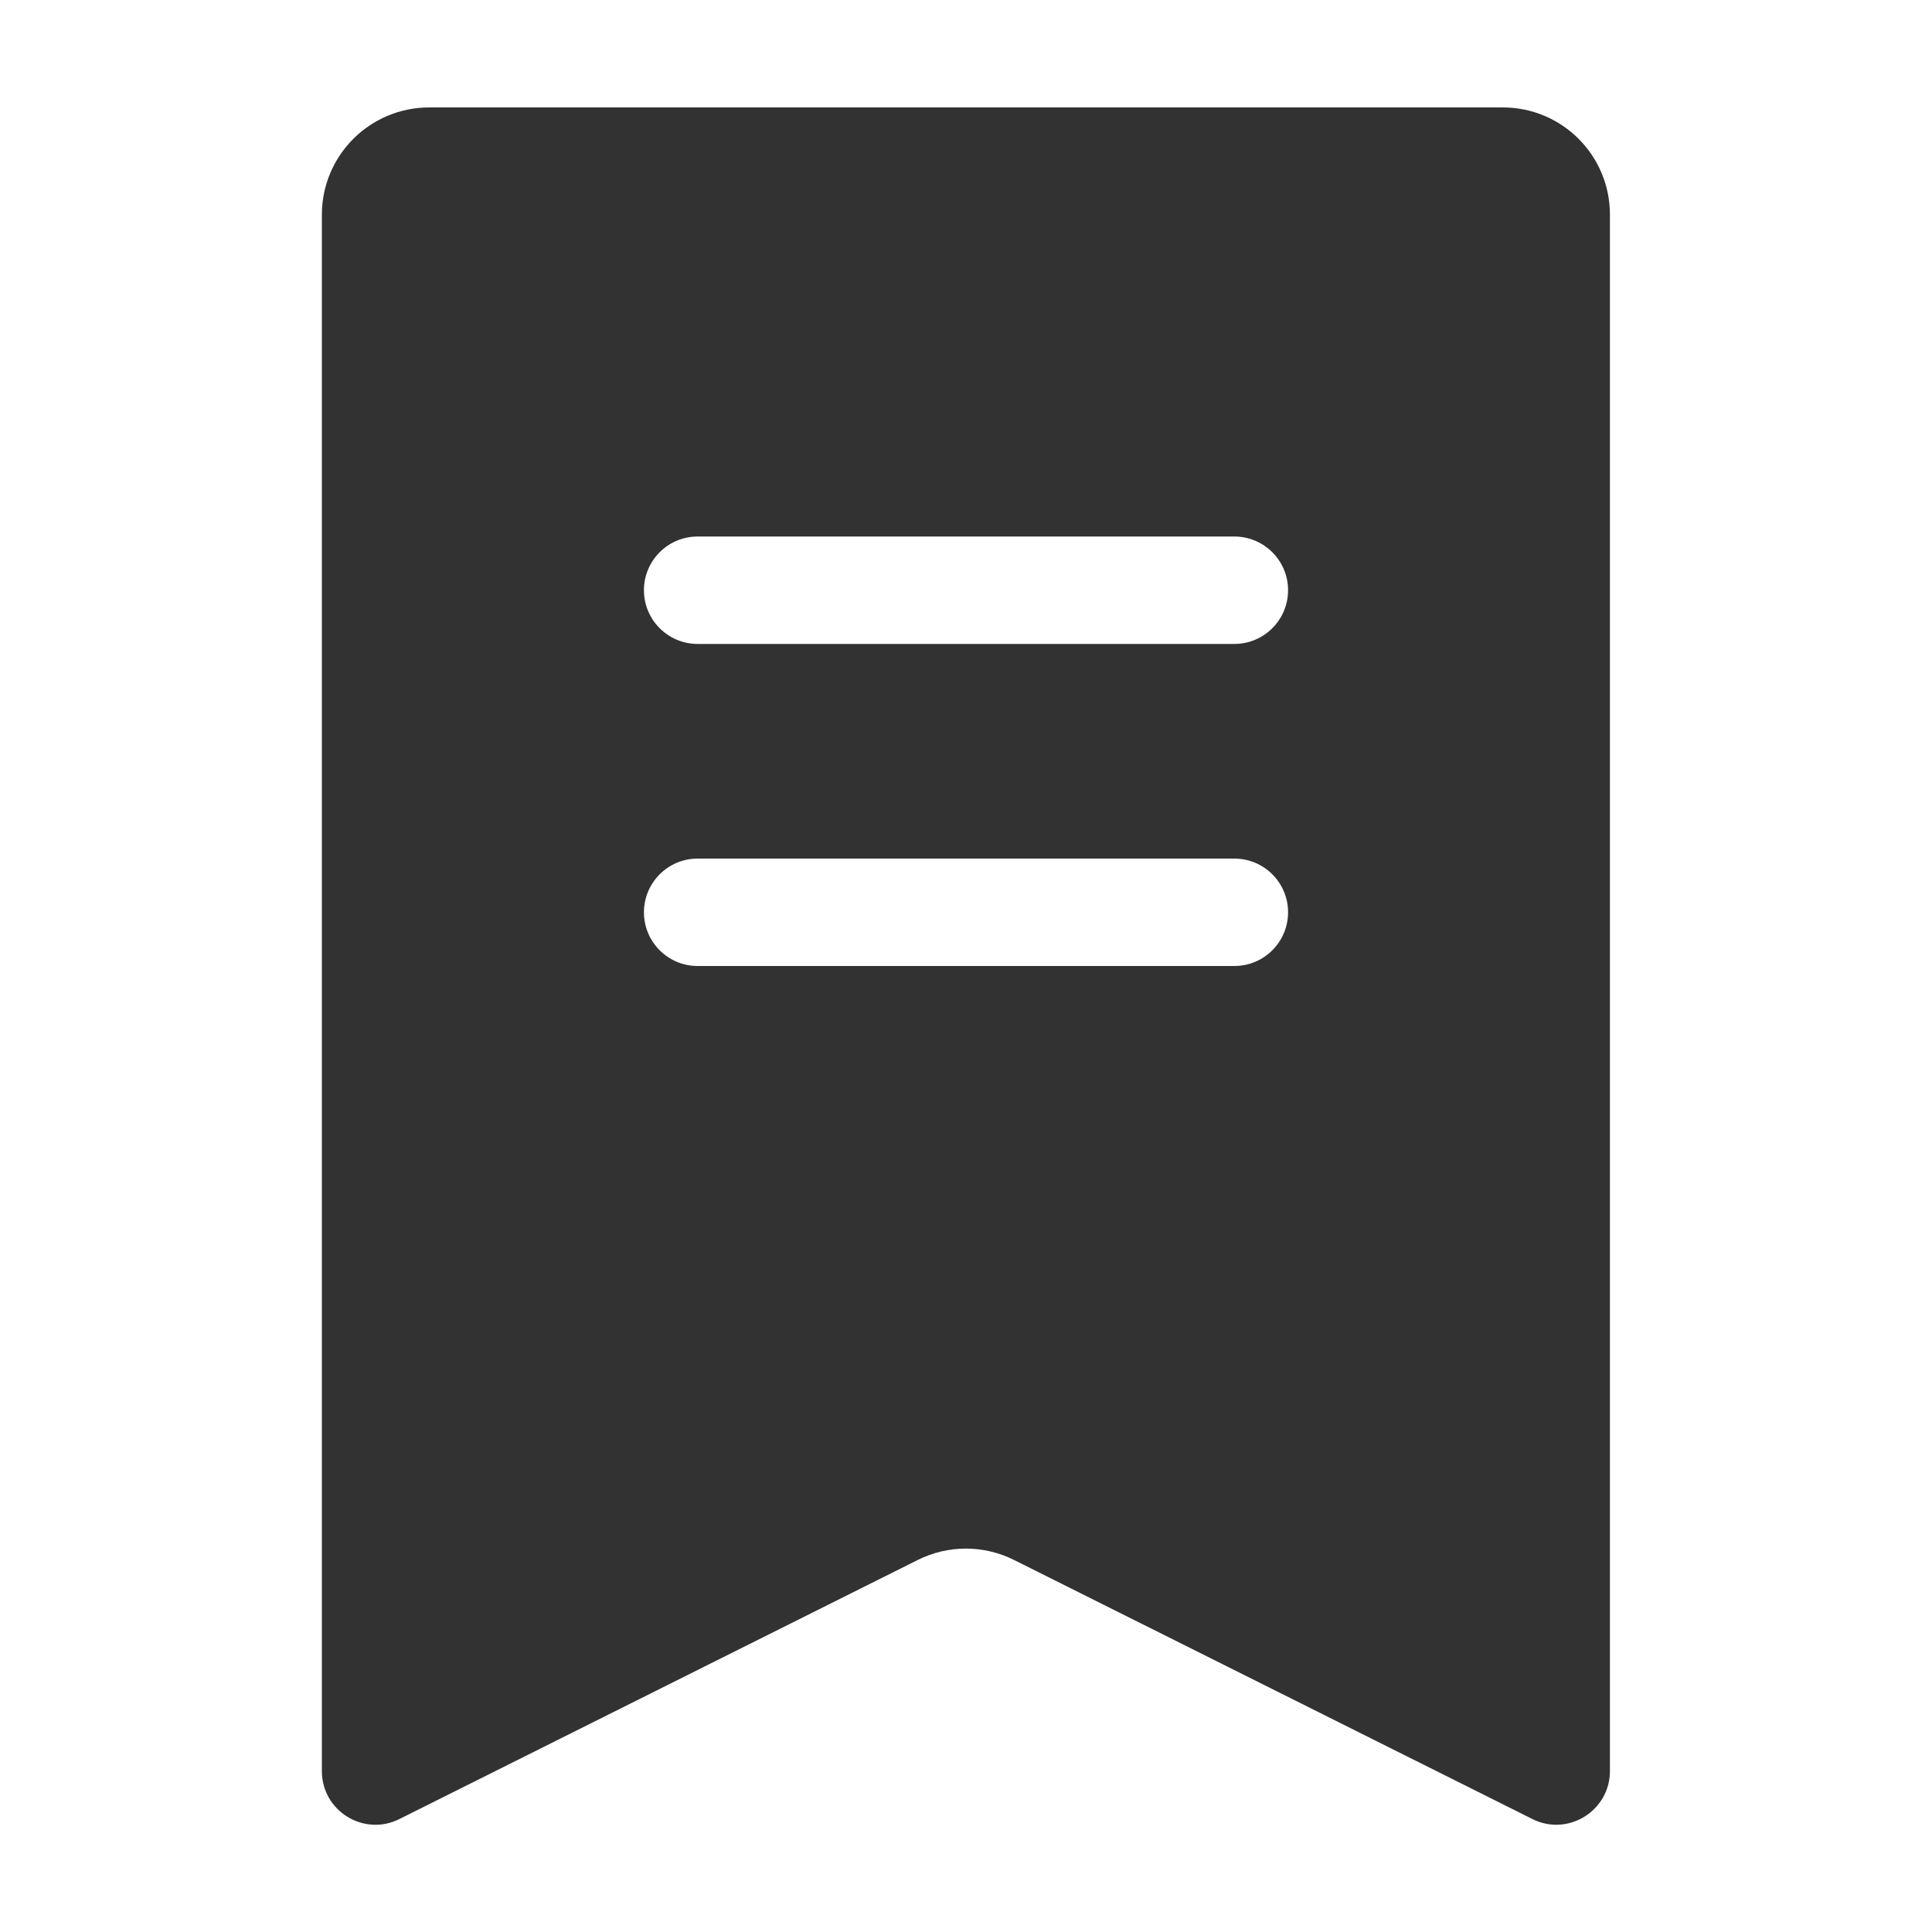
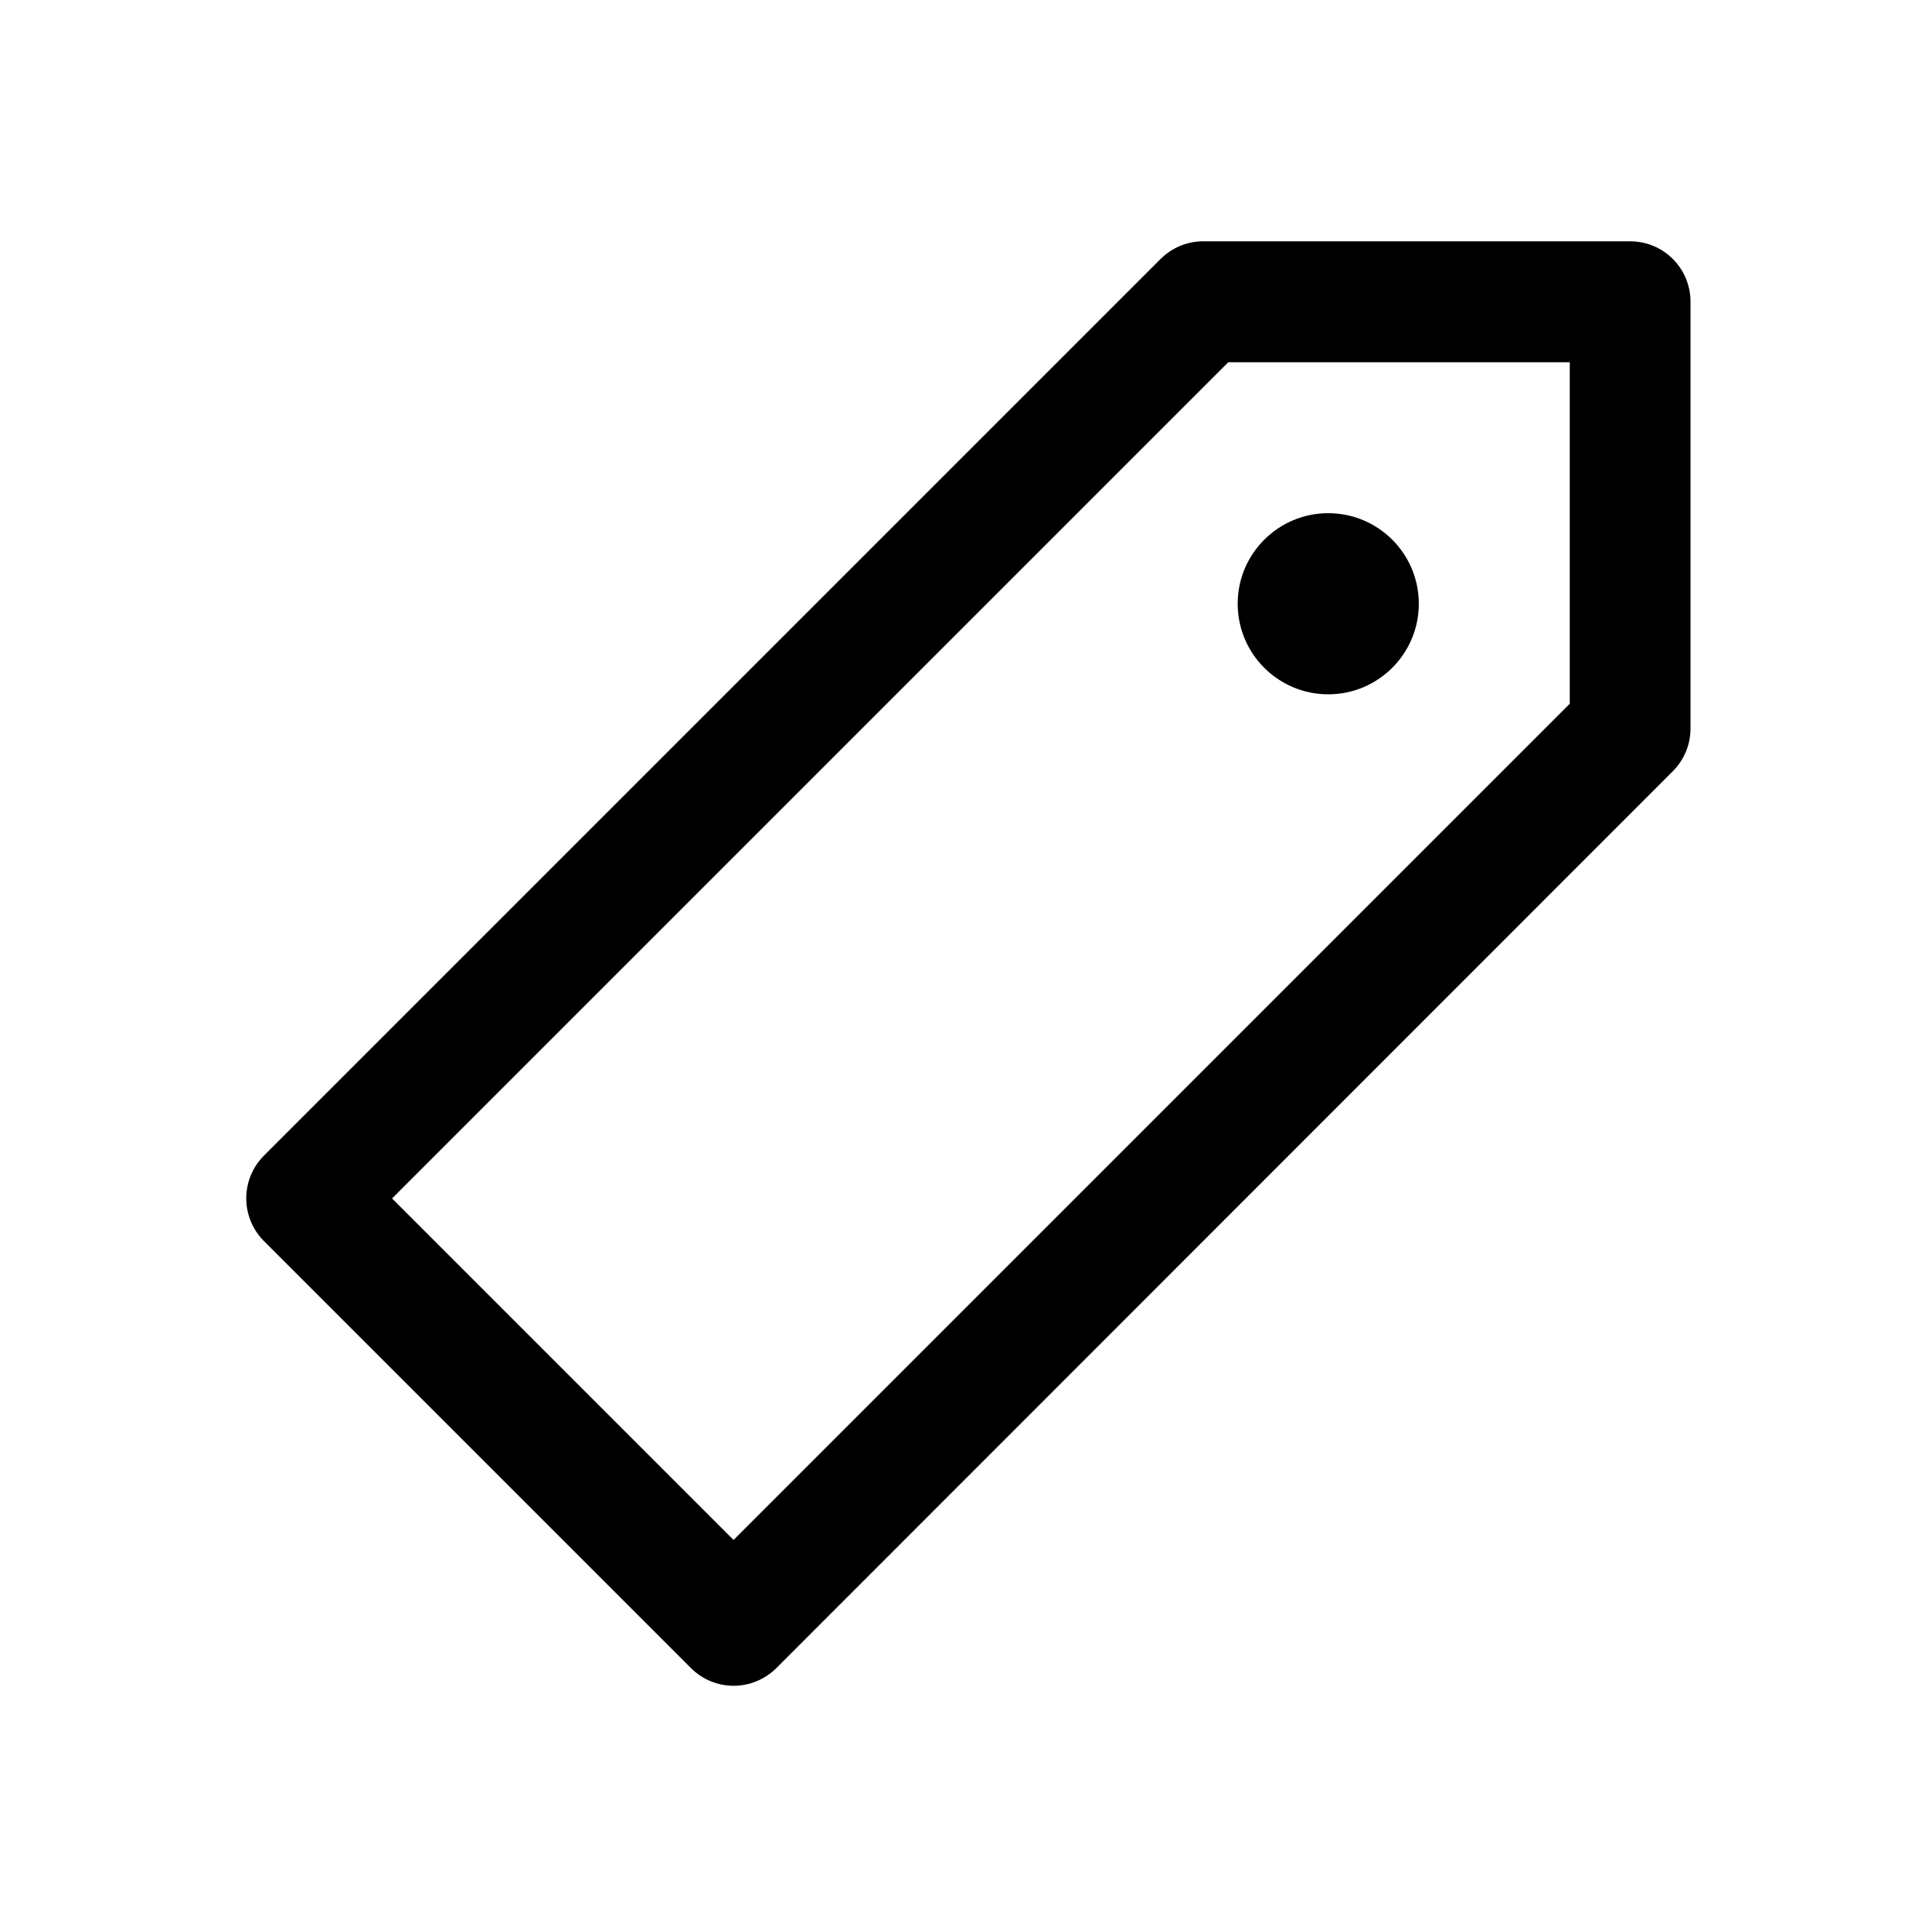
- <svg xmlns="http://www.w3.org/2000/svg" t="1603289332851" class="icon" viewBox="0 0 1024 1024" version="1.1" p-id="3129" width="200" height="200">
+ <svg xmlns="http://www.w3.org/2000/svg" t="1603377052920" class="icon" viewBox="0 0 1024 1024" version="1.1" p-id="3293" width="200" height="200">
  <defs>
    <style type="text/css" />
  </defs>
-   <path d="M654.234 341.299H369.766c-15.667 0-28.467-12.698-28.467-28.467 0-15.667 12.698-28.467 28.467-28.467h284.467c15.667 0 28.467 12.698 28.467 28.467s-12.8 28.467-28.467 28.467m0 170.701H369.766c-15.667 0-28.467-12.698-28.467-28.467 0-15.667 12.698-28.467 28.467-28.467h284.467c15.667 0 28.467 12.698 28.467 28.467S669.901 512 654.234 512M796.467 56.934H227.533c-31.437 0-56.934 25.395-56.934 56.934v824.832c0 21.197 22.323 34.918 41.165 25.395l274.739-137.318c15.974-7.987 34.918-7.987 50.893 0l274.739 137.318c18.842 9.523 41.165-4.301 41.165-25.395V113.766c0-31.437-25.395-56.832-56.832-56.832" fill="#323233" p-id="3130" />
+   <path d="M388.8 893.5c-8.5 0-16.6-3.4-22.6-9.4L139.9 657.8c-12.5-12.5-12.5-32.8 0-45.3l475.2-475.2c6-6 14.1-9.4 22.6-9.4H864c17.7 0 32 14.3 32 32v226.3c0 8.5-3.4 16.6-9.4 22.6L411.5 884.1c-6 6-14.2 9.4-22.7 9.4z m-181-258.3l181 181L832 373V192H651L207.8 635.2z" p-id="3294" />
+   <path d="M704 368c-26.5 0-48-21.5-48-48s21.5-48 48-48 48 21.5 48 48-21.5 48-48 48z" p-id="3295" />
</svg>
